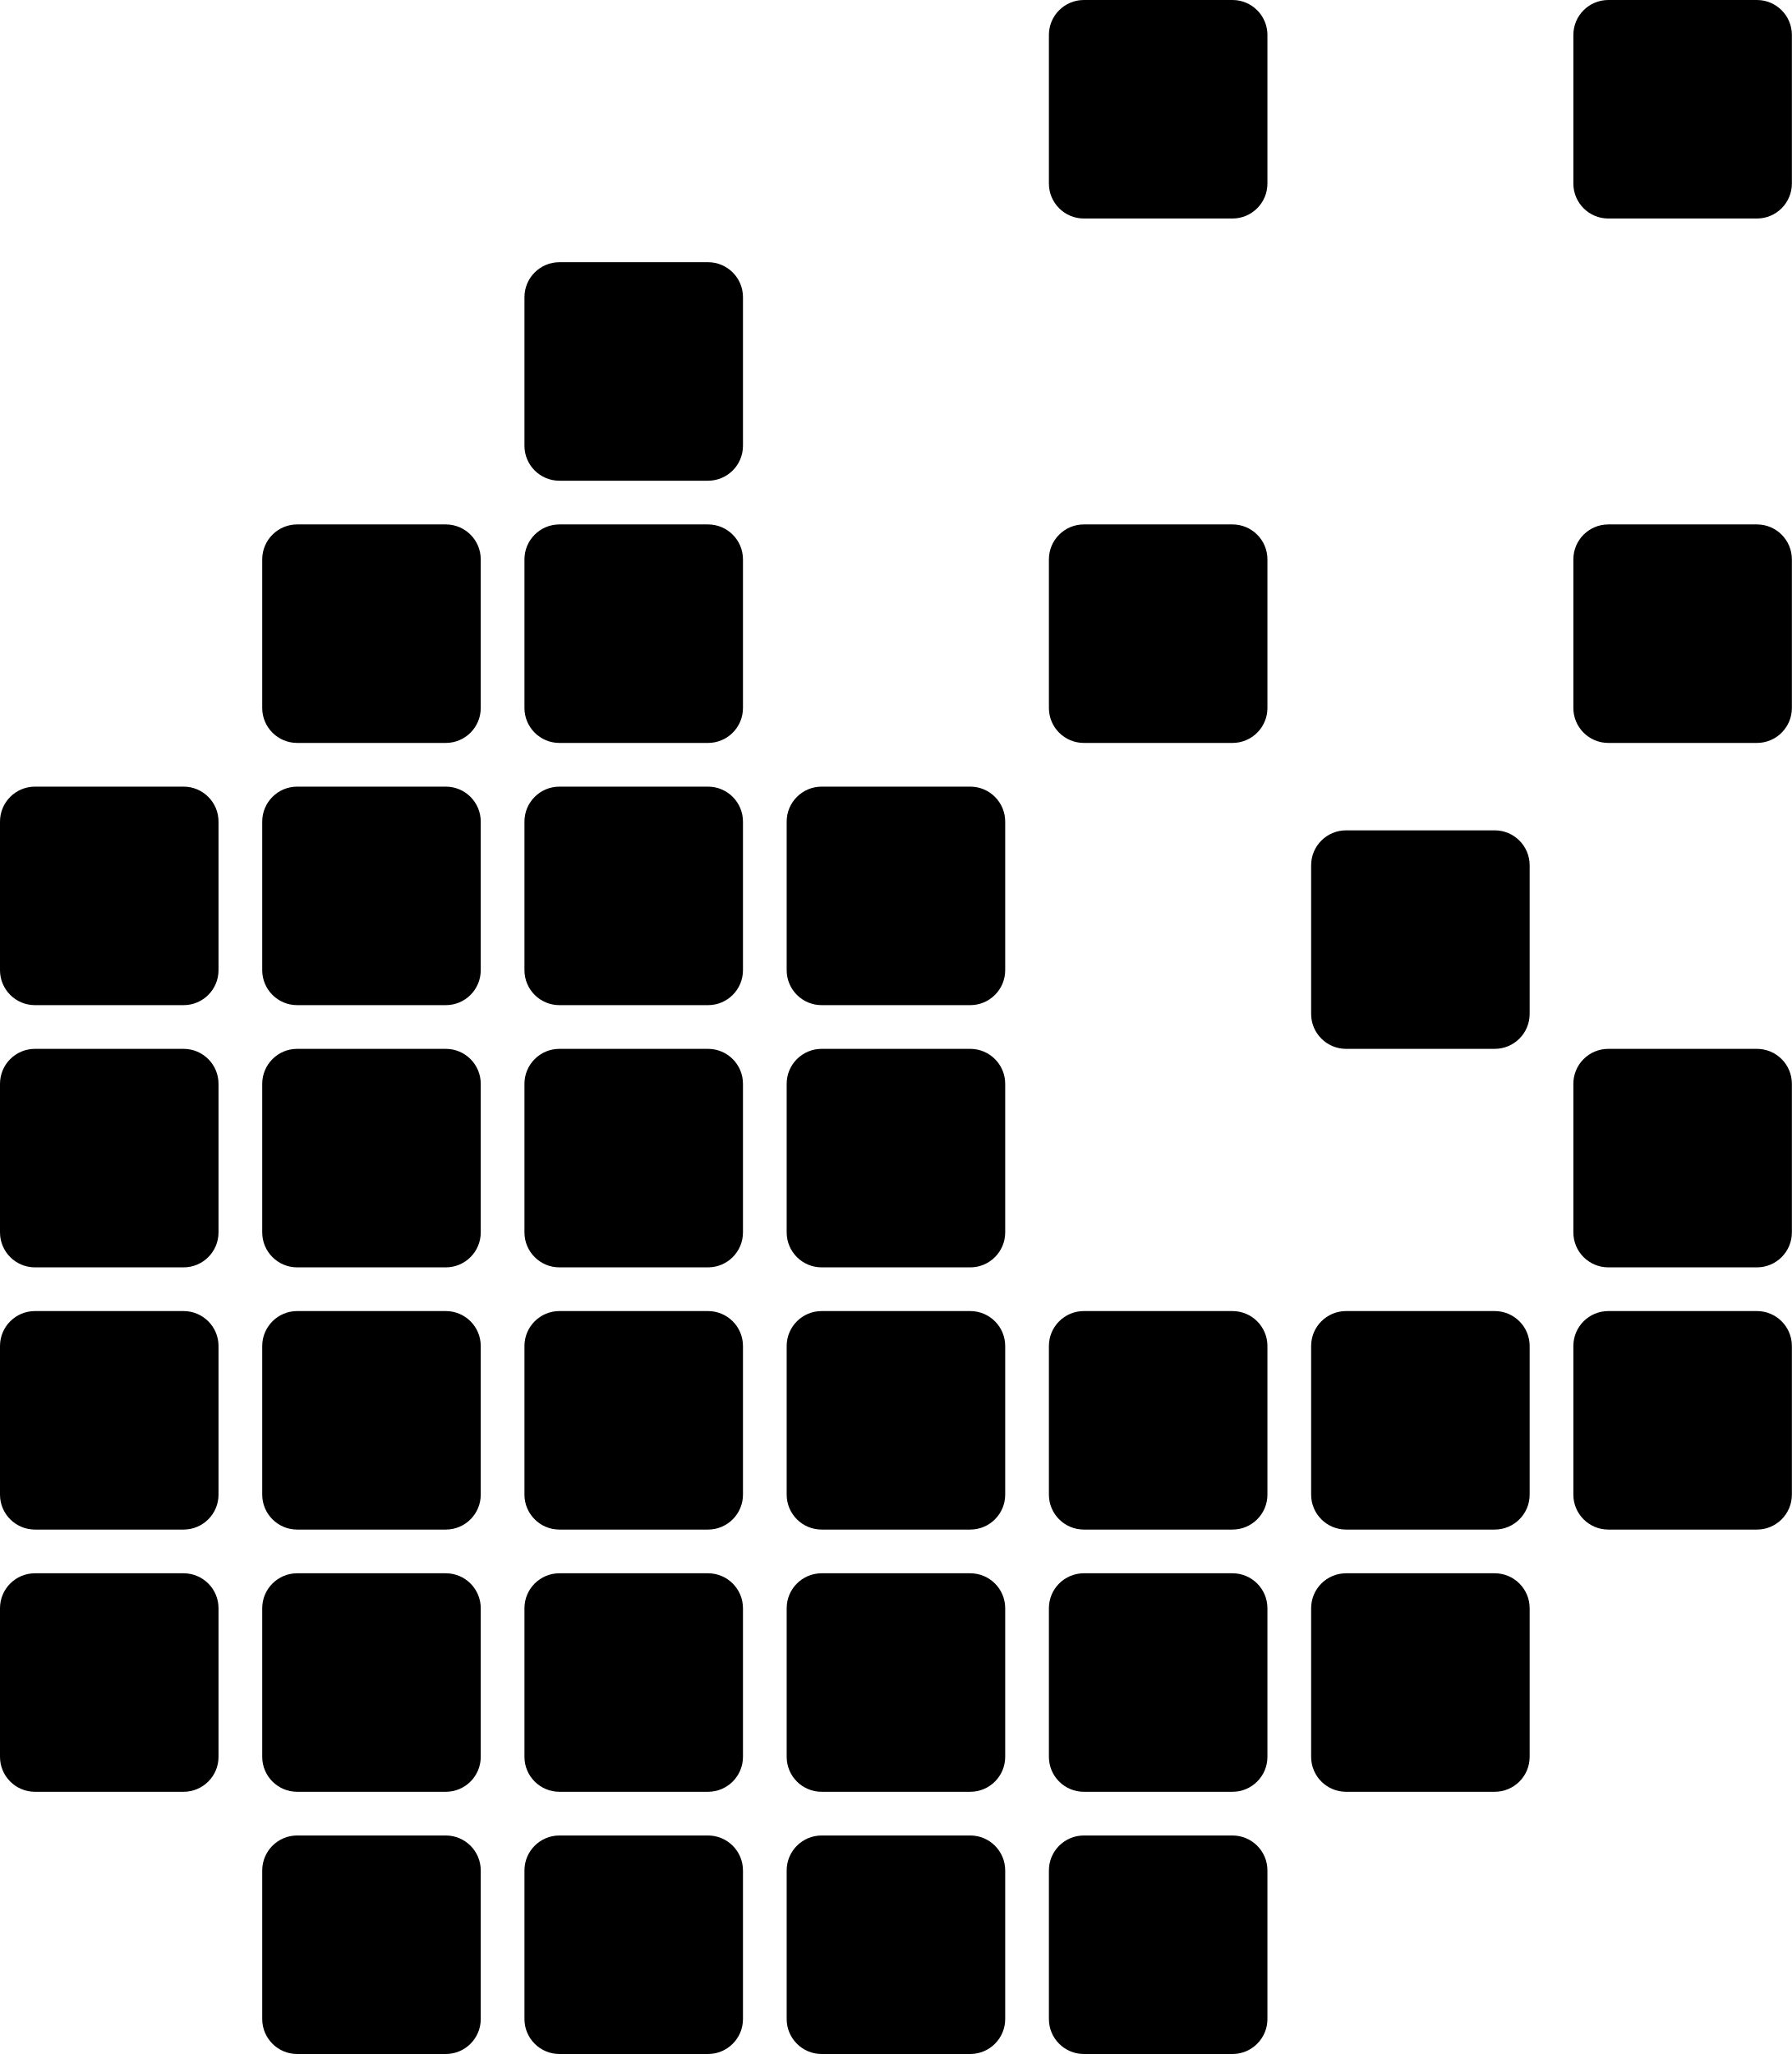
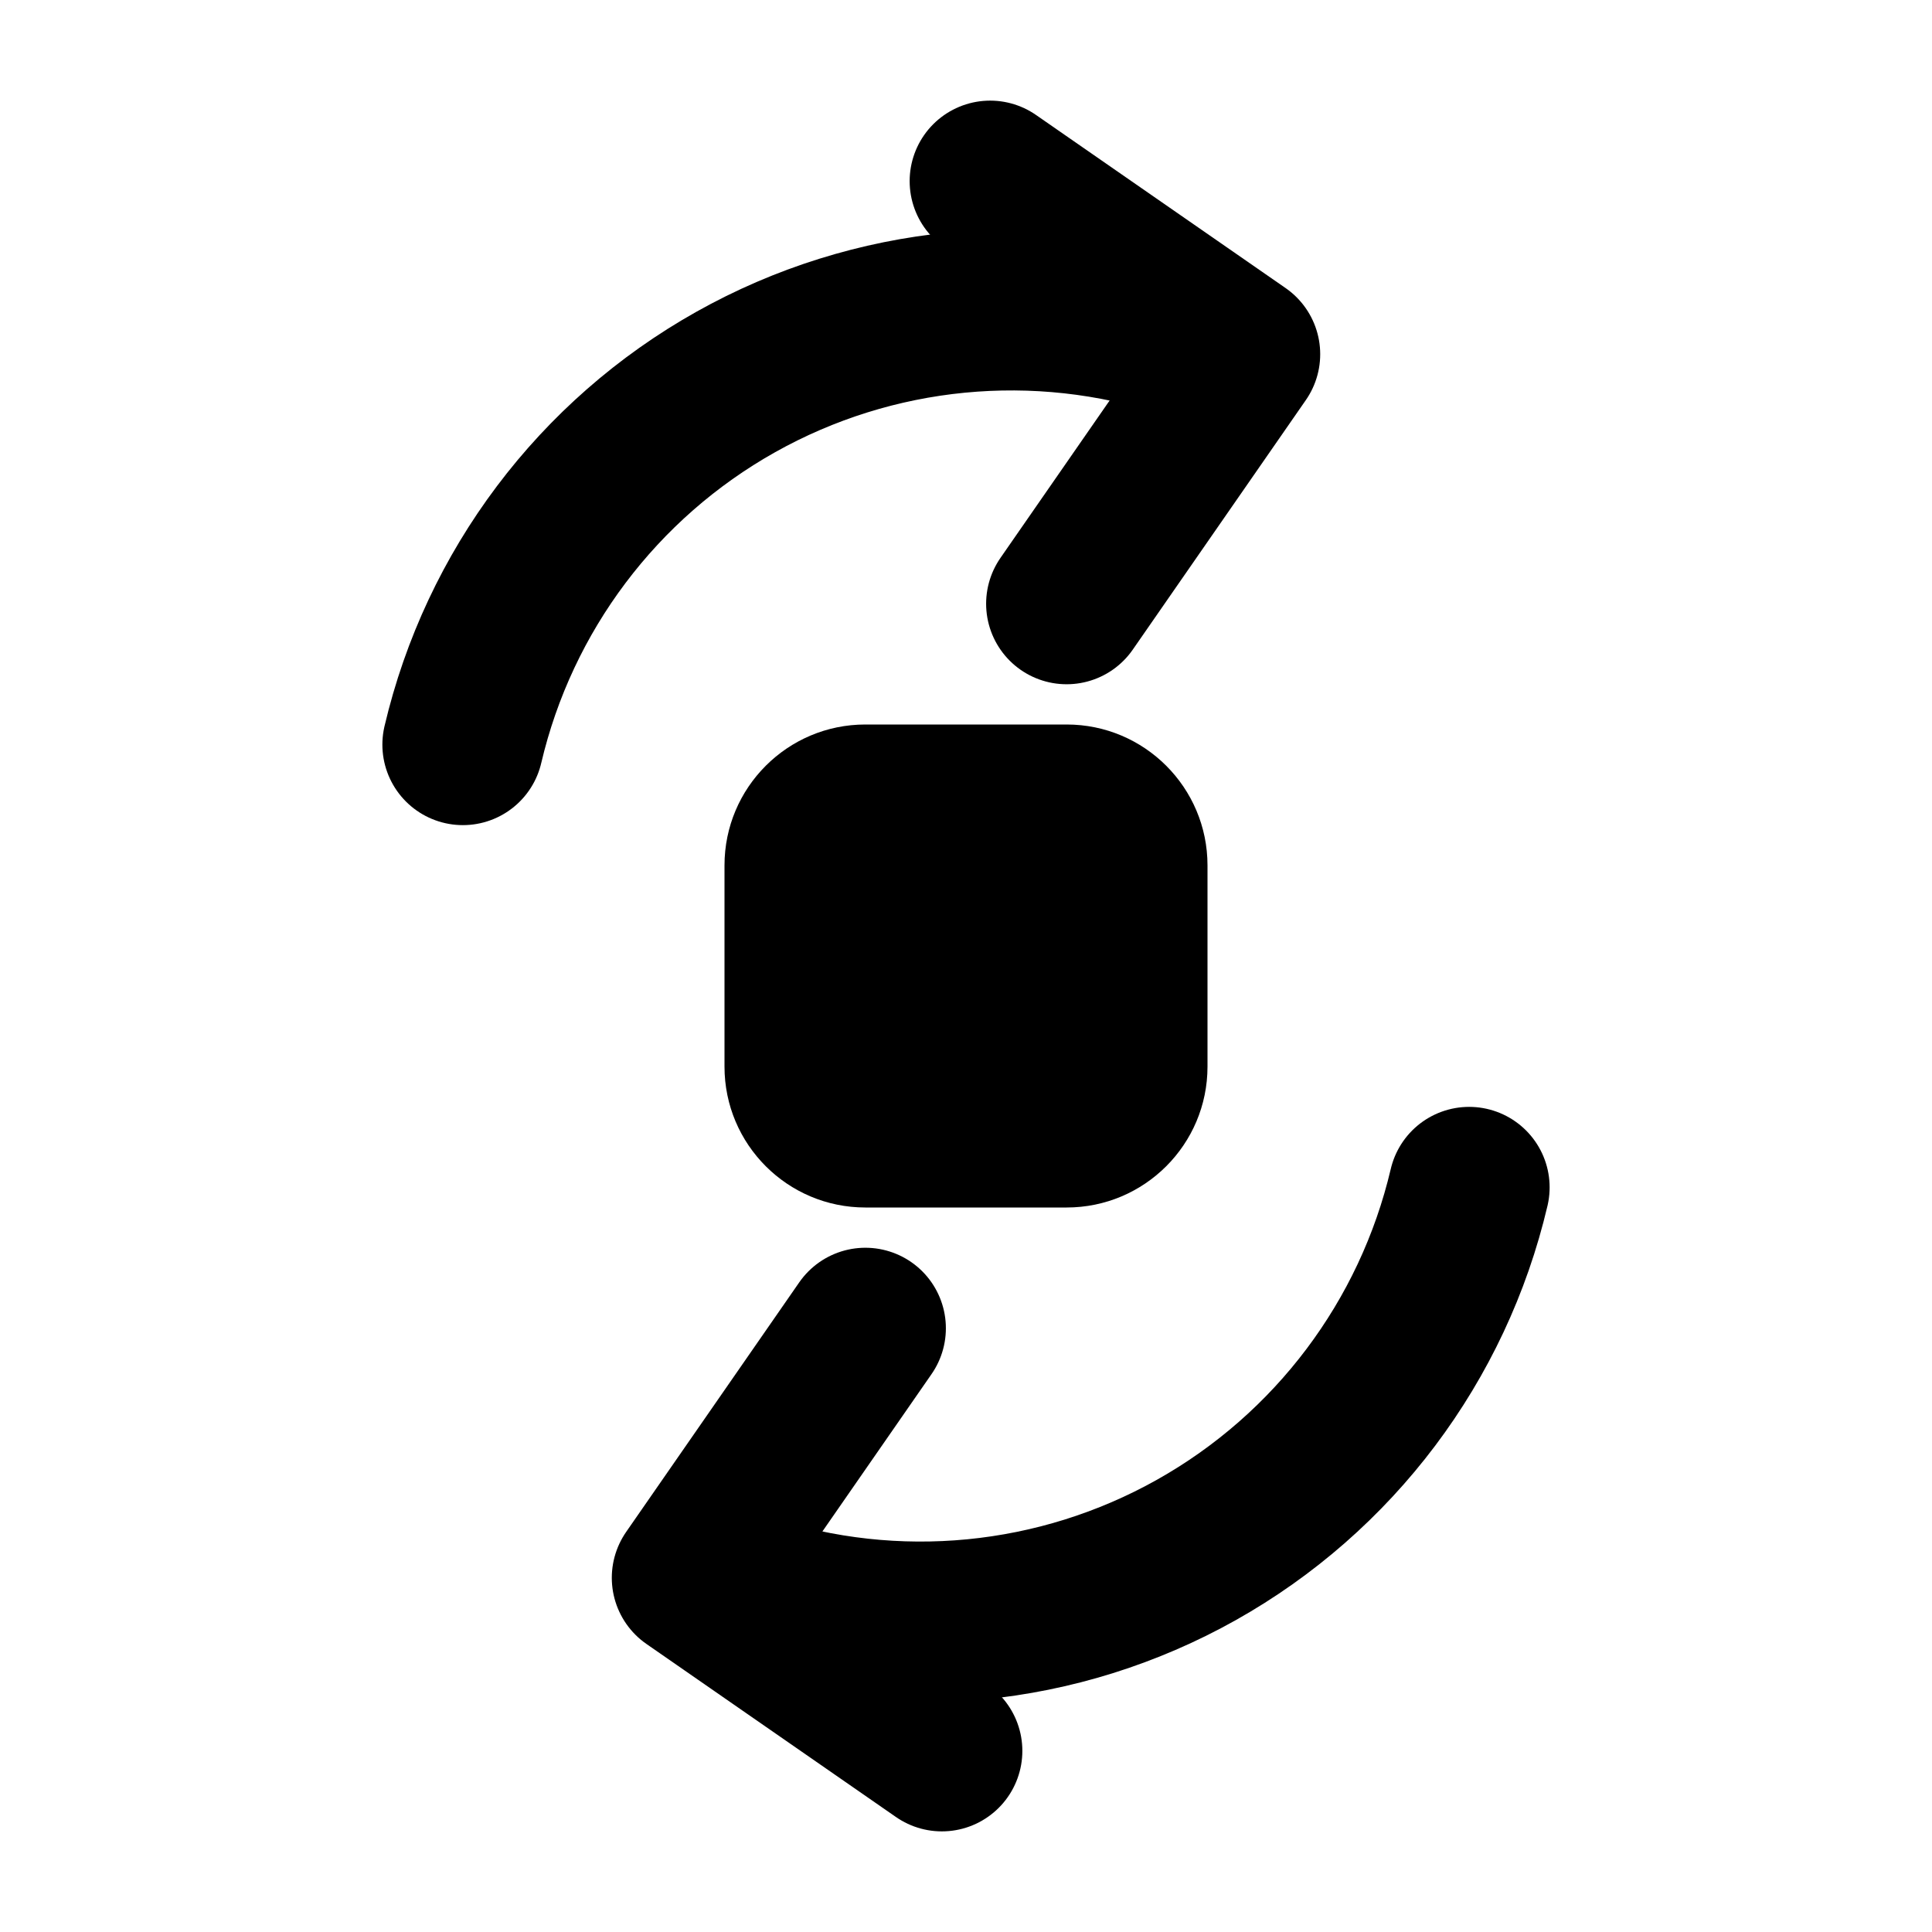
- <svg xmlns="http://www.w3.org/2000/svg" viewBox="0 0 820 940" fill="currentColor">
-   <rect x="0" y="600" width="100" height="100" rx="16" />
-   <rect x="0" y="720" width="100" height="100" rx="16" />
-   <rect x="240" y="840" width="100" height="100" rx="16" />
-   <rect x="240" y="720" width="100" height="100" rx="16" />
-   <rect x="120" y="840" width="100" height="100" rx="16" />
-   <rect x="120" y="600" width="100" height="100" rx="16" />
-   <rect x="240" y="600" width="100" height="100" rx="16" />
-   <rect x="0" y="480" width="100" height="100" rx="16" />
-   <rect x="0" y="360" width="100" height="100" rx="16" />
-   <rect x="480" y="840" width="100" height="100" rx="16" />
-   <rect x="480" y="720" width="100" height="100" rx="16" />
-   <rect x="120" y="360" width="100" height="100" rx="16" />
-   <rect x="120" y="240" width="100" height="100" rx="16" />
-   <rect x="240" y="360" width="100" height="100" rx="16" />
-   <rect x="600" y="720" width="100" height="100" rx="16" />
-   <rect x="480" y="600" width="100" height="100" rx="16" />
-   <rect x="360" y="360" width="100" height="100" rx="16" />
-   <rect x="240" y="240" width="100" height="100" rx="16" />
-   <rect x="600" y="600" width="100" height="100" rx="16" />
-   <rect x="720" y="600" width="100" height="100" rx="16" />
-   <rect x="720" y="480" width="100" height="100" rx="16" />
-   <rect x="240" y="120" width="100" height="100" rx="16" />
-   <rect x="600" y="380" width="100" height="100" rx="16" />
-   <rect x="720" y="240" width="100" height="100" rx="16" />
-   <rect x="720" y="0" width="100" height="100" rx="16" />
-   <rect x="480" y="240" width="100" height="100" rx="16" />
-   <rect x="480" y="0" width="100" height="100" rx="16" />
-   <rect x="120" y="480" width="100" height="100" rx="16" />
-   <rect x="240" y="480" width="100" height="100" rx="16" />
-   <rect x="360" y="840" width="100" height="100" rx="16" />
-   <rect x="360" y="720" width="100" height="100" rx="16" />
-   <rect x="360" y="600" width="100" height="100" rx="16" />
-   <rect x="360" y="480" width="100" height="100" rx="16" />
-   <rect x="120" y="720" width="100" height="100" rx="16" />
+ <svg xmlns="http://www.w3.org/2000/svg" viewBox="0 0 48 48" fill="none">
+   <rect x="18" y="18" width="12" height="12" rx="3.5" fill="currentColor" />
+   <g stroke="currentColor" stroke-width="4" stroke-linecap="round" stroke-linejoin="round">
+     <path d="M11.5 18.5A14 14 0 0 1 29.5 8.4" />
+     <path d="M24.6 4.5l6.2 4.3-4.3 6.2" />
+     <path d="M36.5 29.5A14 14 0 0 1 18.5 39.6" />
+     <path d="M23.4 43.5l-6.2-4.3 4.3-6.2" />
+   </g>
</svg>
